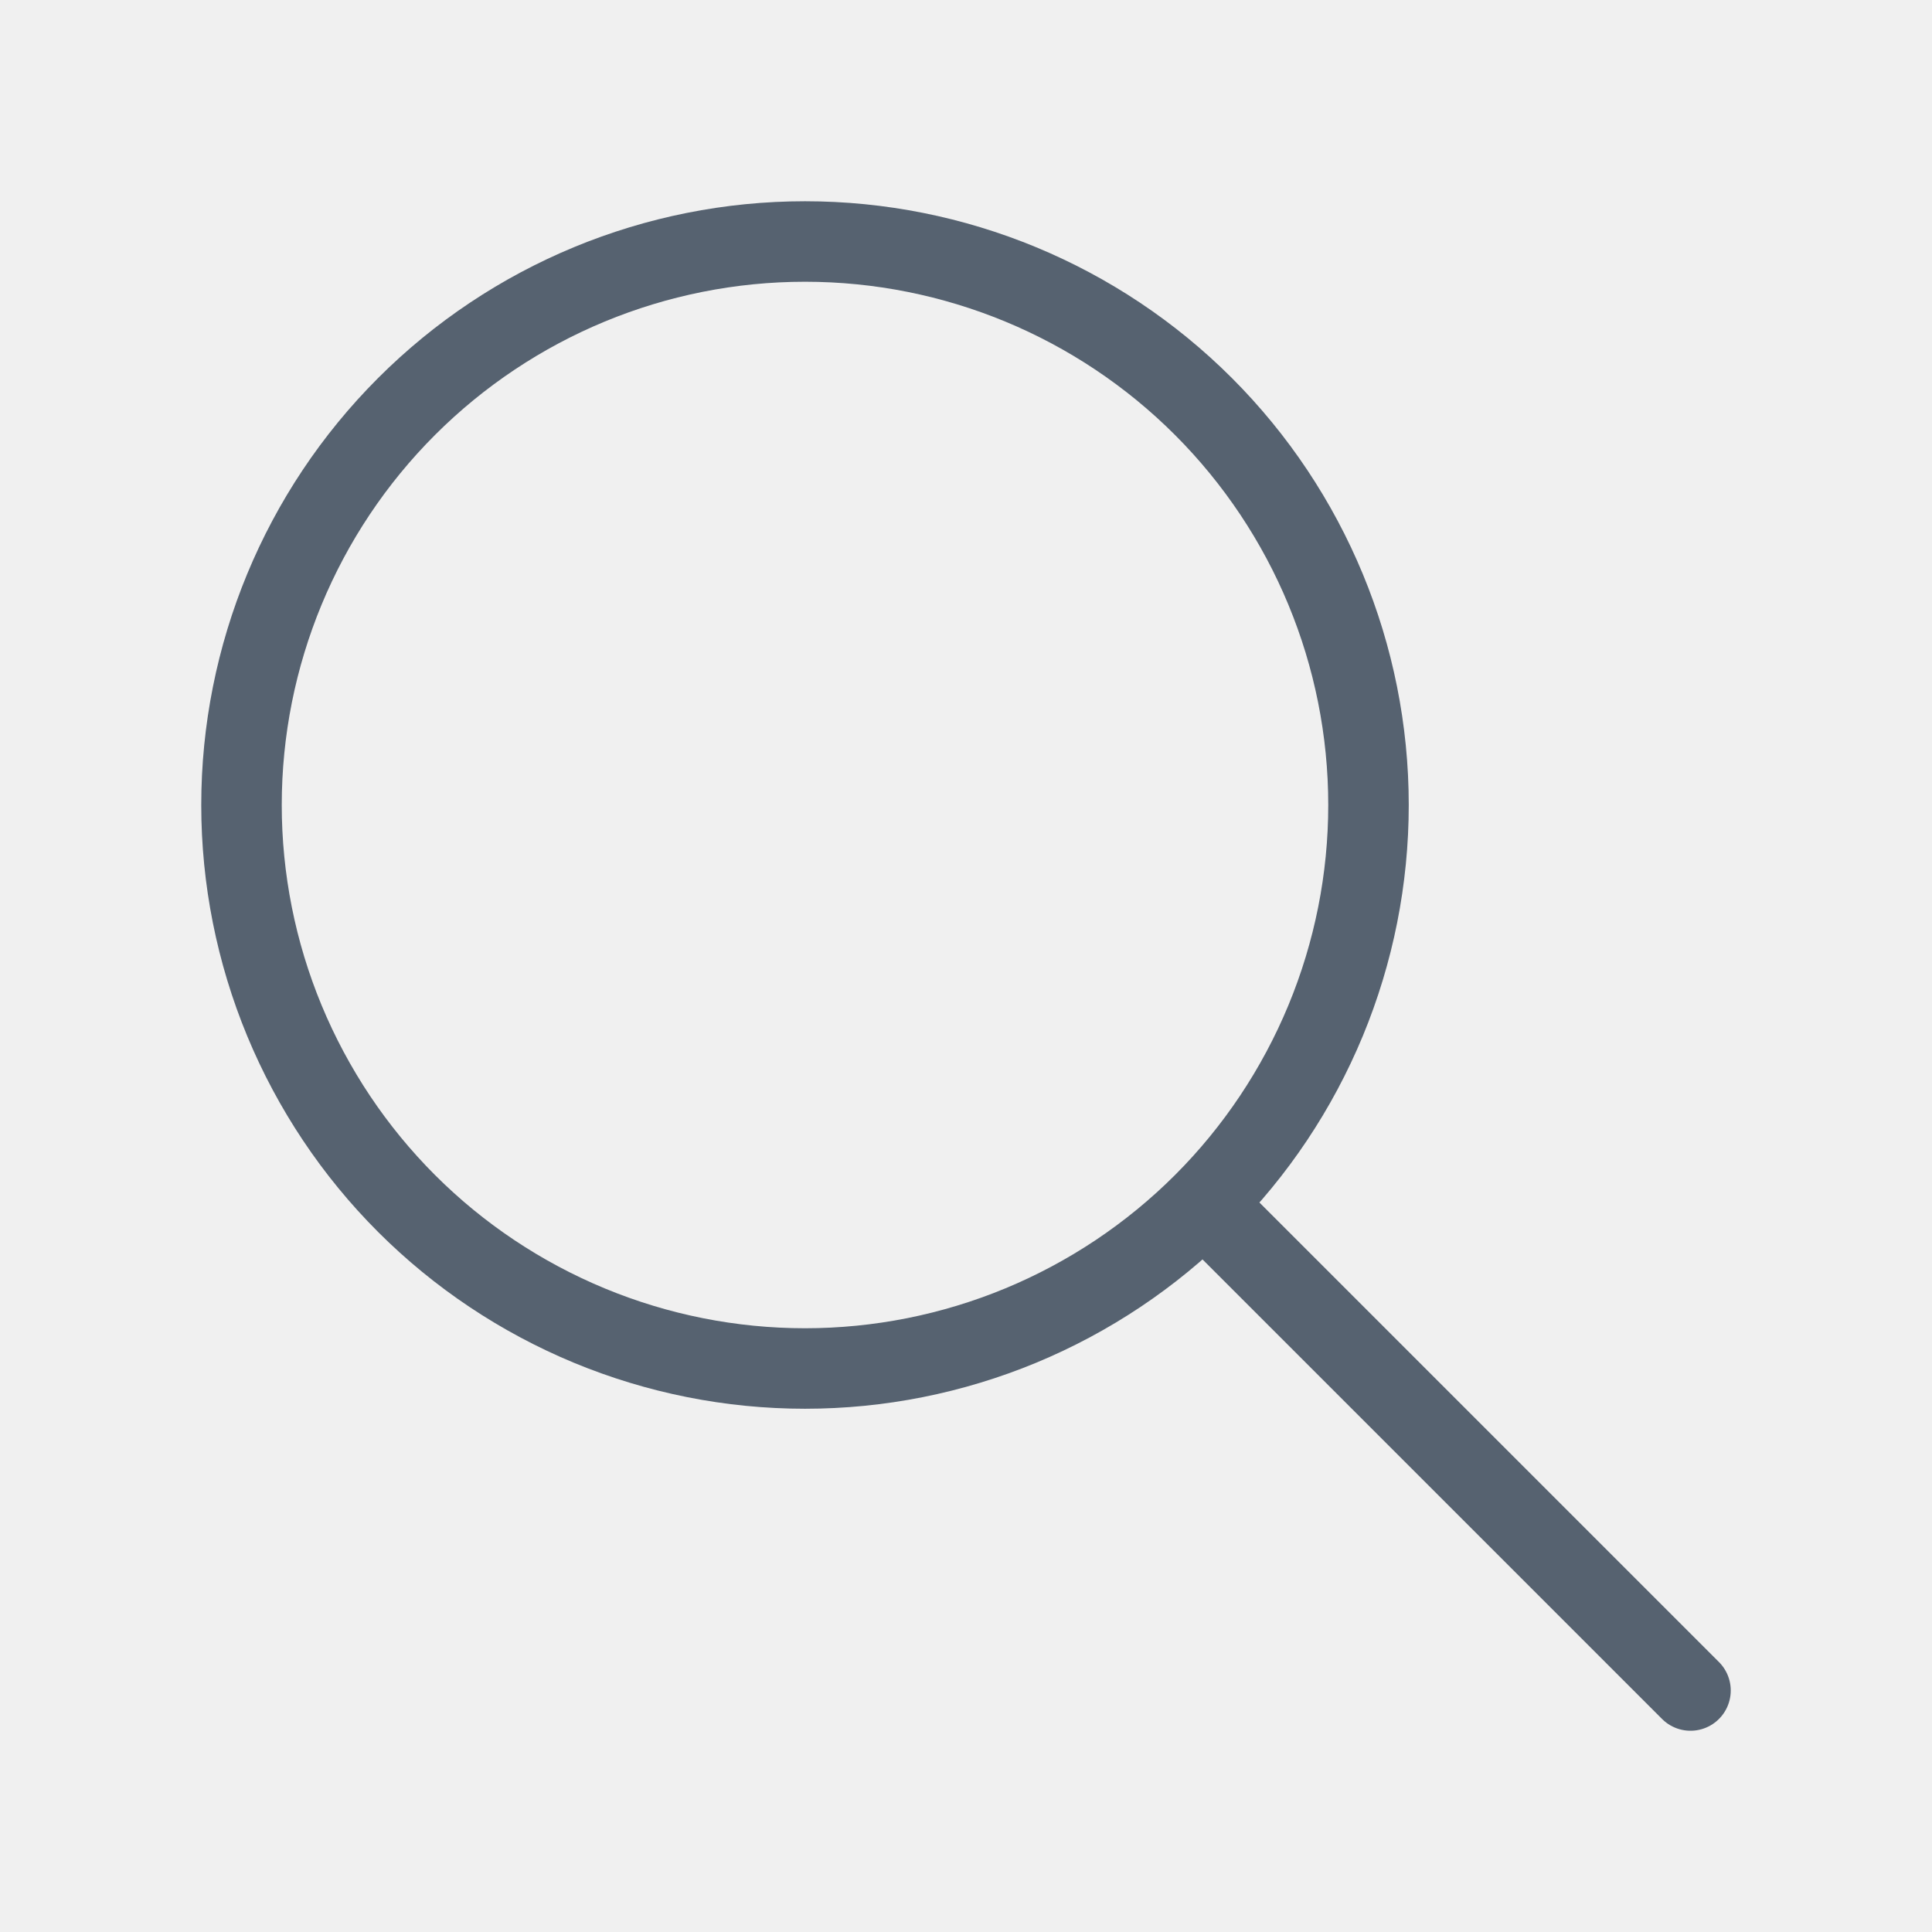
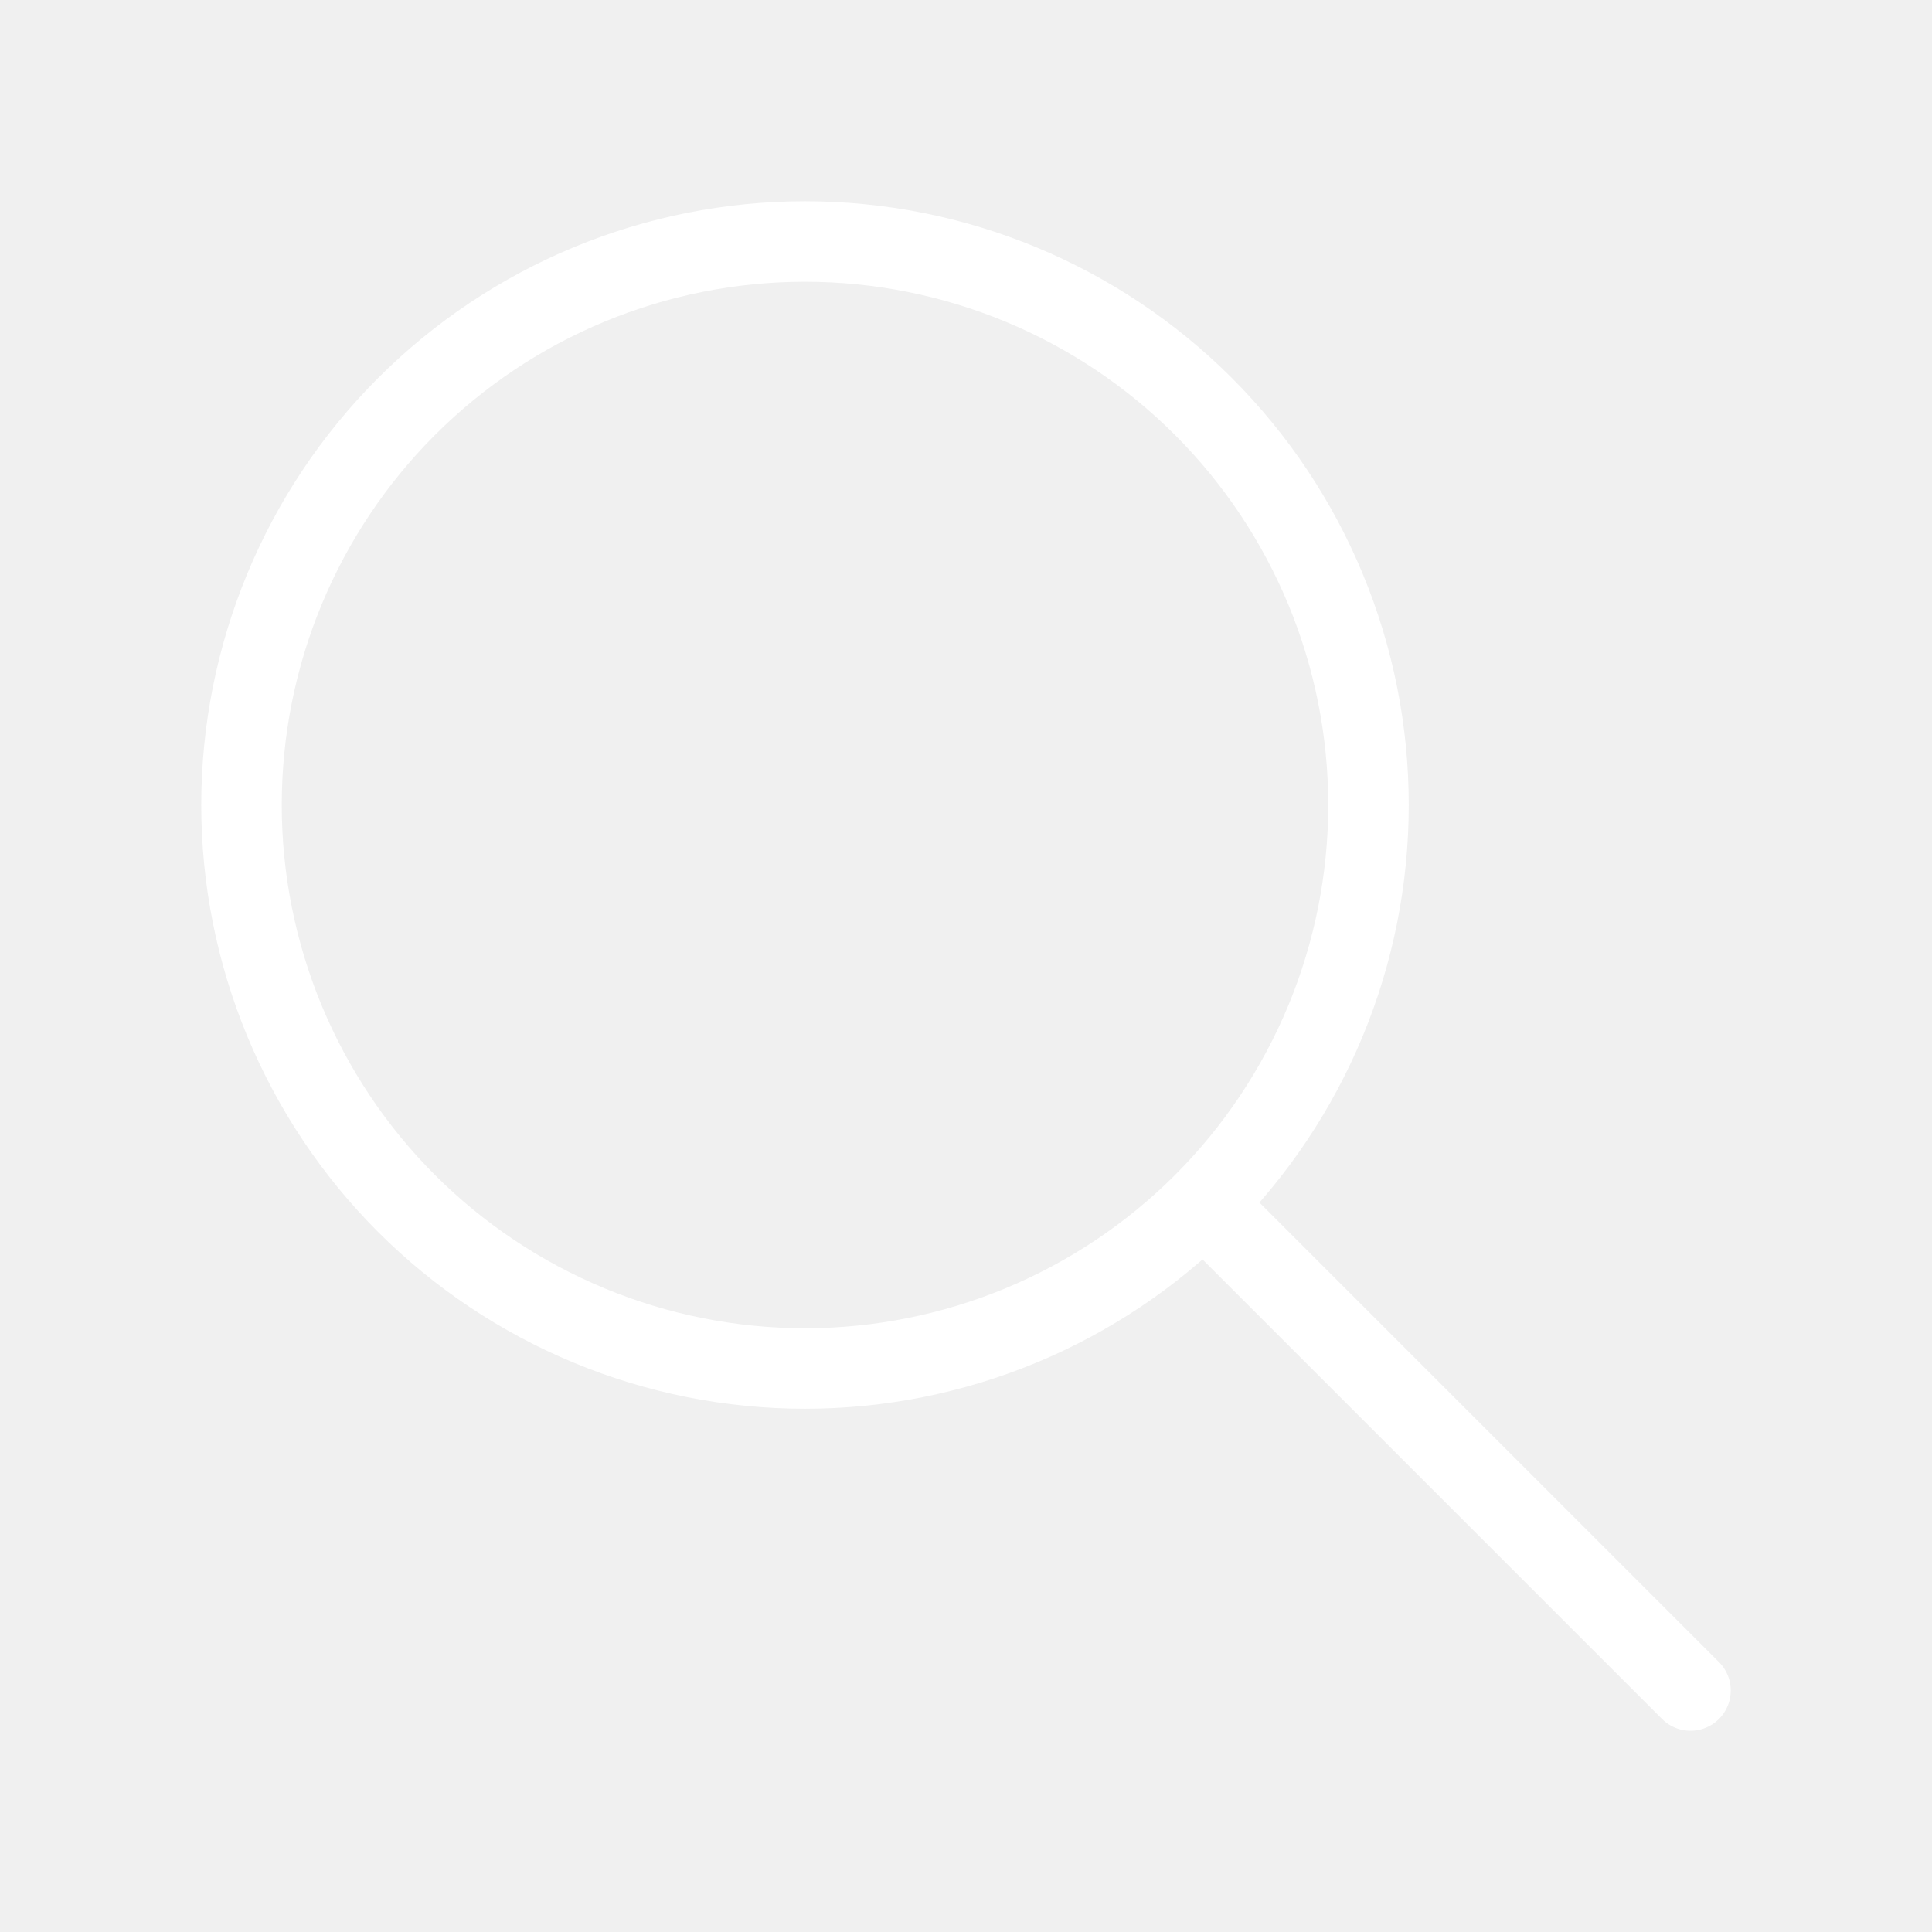
<svg xmlns="http://www.w3.org/2000/svg" width="24" height="24" viewBox="0 0 24 24" fill="none">
-   <path d="M21 21L15 15L21 21ZM17 10C17 10.919 16.819 11.829 16.467 12.679C16.115 13.528 15.6 14.3 14.95 14.95C14.3 15.6 13.528 16.115 12.679 16.467C11.829 16.819 10.919 17 10 17C9.081 17 8.171 16.819 7.321 16.467C6.472 16.115 5.7 15.6 5.05 14.95C4.4 14.3 3.885 13.528 3.533 12.679C3.181 11.829 3 10.919 3 10C3 8.143 3.737 6.363 5.05 5.05C6.363 3.737 8.143 3 10 3C11.857 3 13.637 3.737 14.95 5.05C16.262 6.363 17 8.143 17 10Z" stroke="#566270" stroke-linecap="round" stroke-linejoin="round" />
+   <path d="M21 21L15 15L21 21ZM17 10C17 10.919 16.819 11.829 16.467 12.679C16.115 13.528 15.6 14.3 14.95 14.95C14.3 15.6 13.528 16.115 12.679 16.467C11.829 16.819 10.919 17 10 17C9.081 17 8.171 16.819 7.321 16.467C6.472 16.115 5.7 15.6 5.05 14.95C4.4 14.3 3.885 13.528 3.533 12.679C3.181 11.829 3 10.919 3 10C3 8.143 3.737 6.363 5.05 5.05C6.363 3.737 8.143 3 10 3C11.857 3 13.637 3.737 14.95 5.05C16.262 6.363 17 8.143 17 10Z" stroke="#fff" stroke-linecap="round" stroke-linejoin="round" />
</svg>
